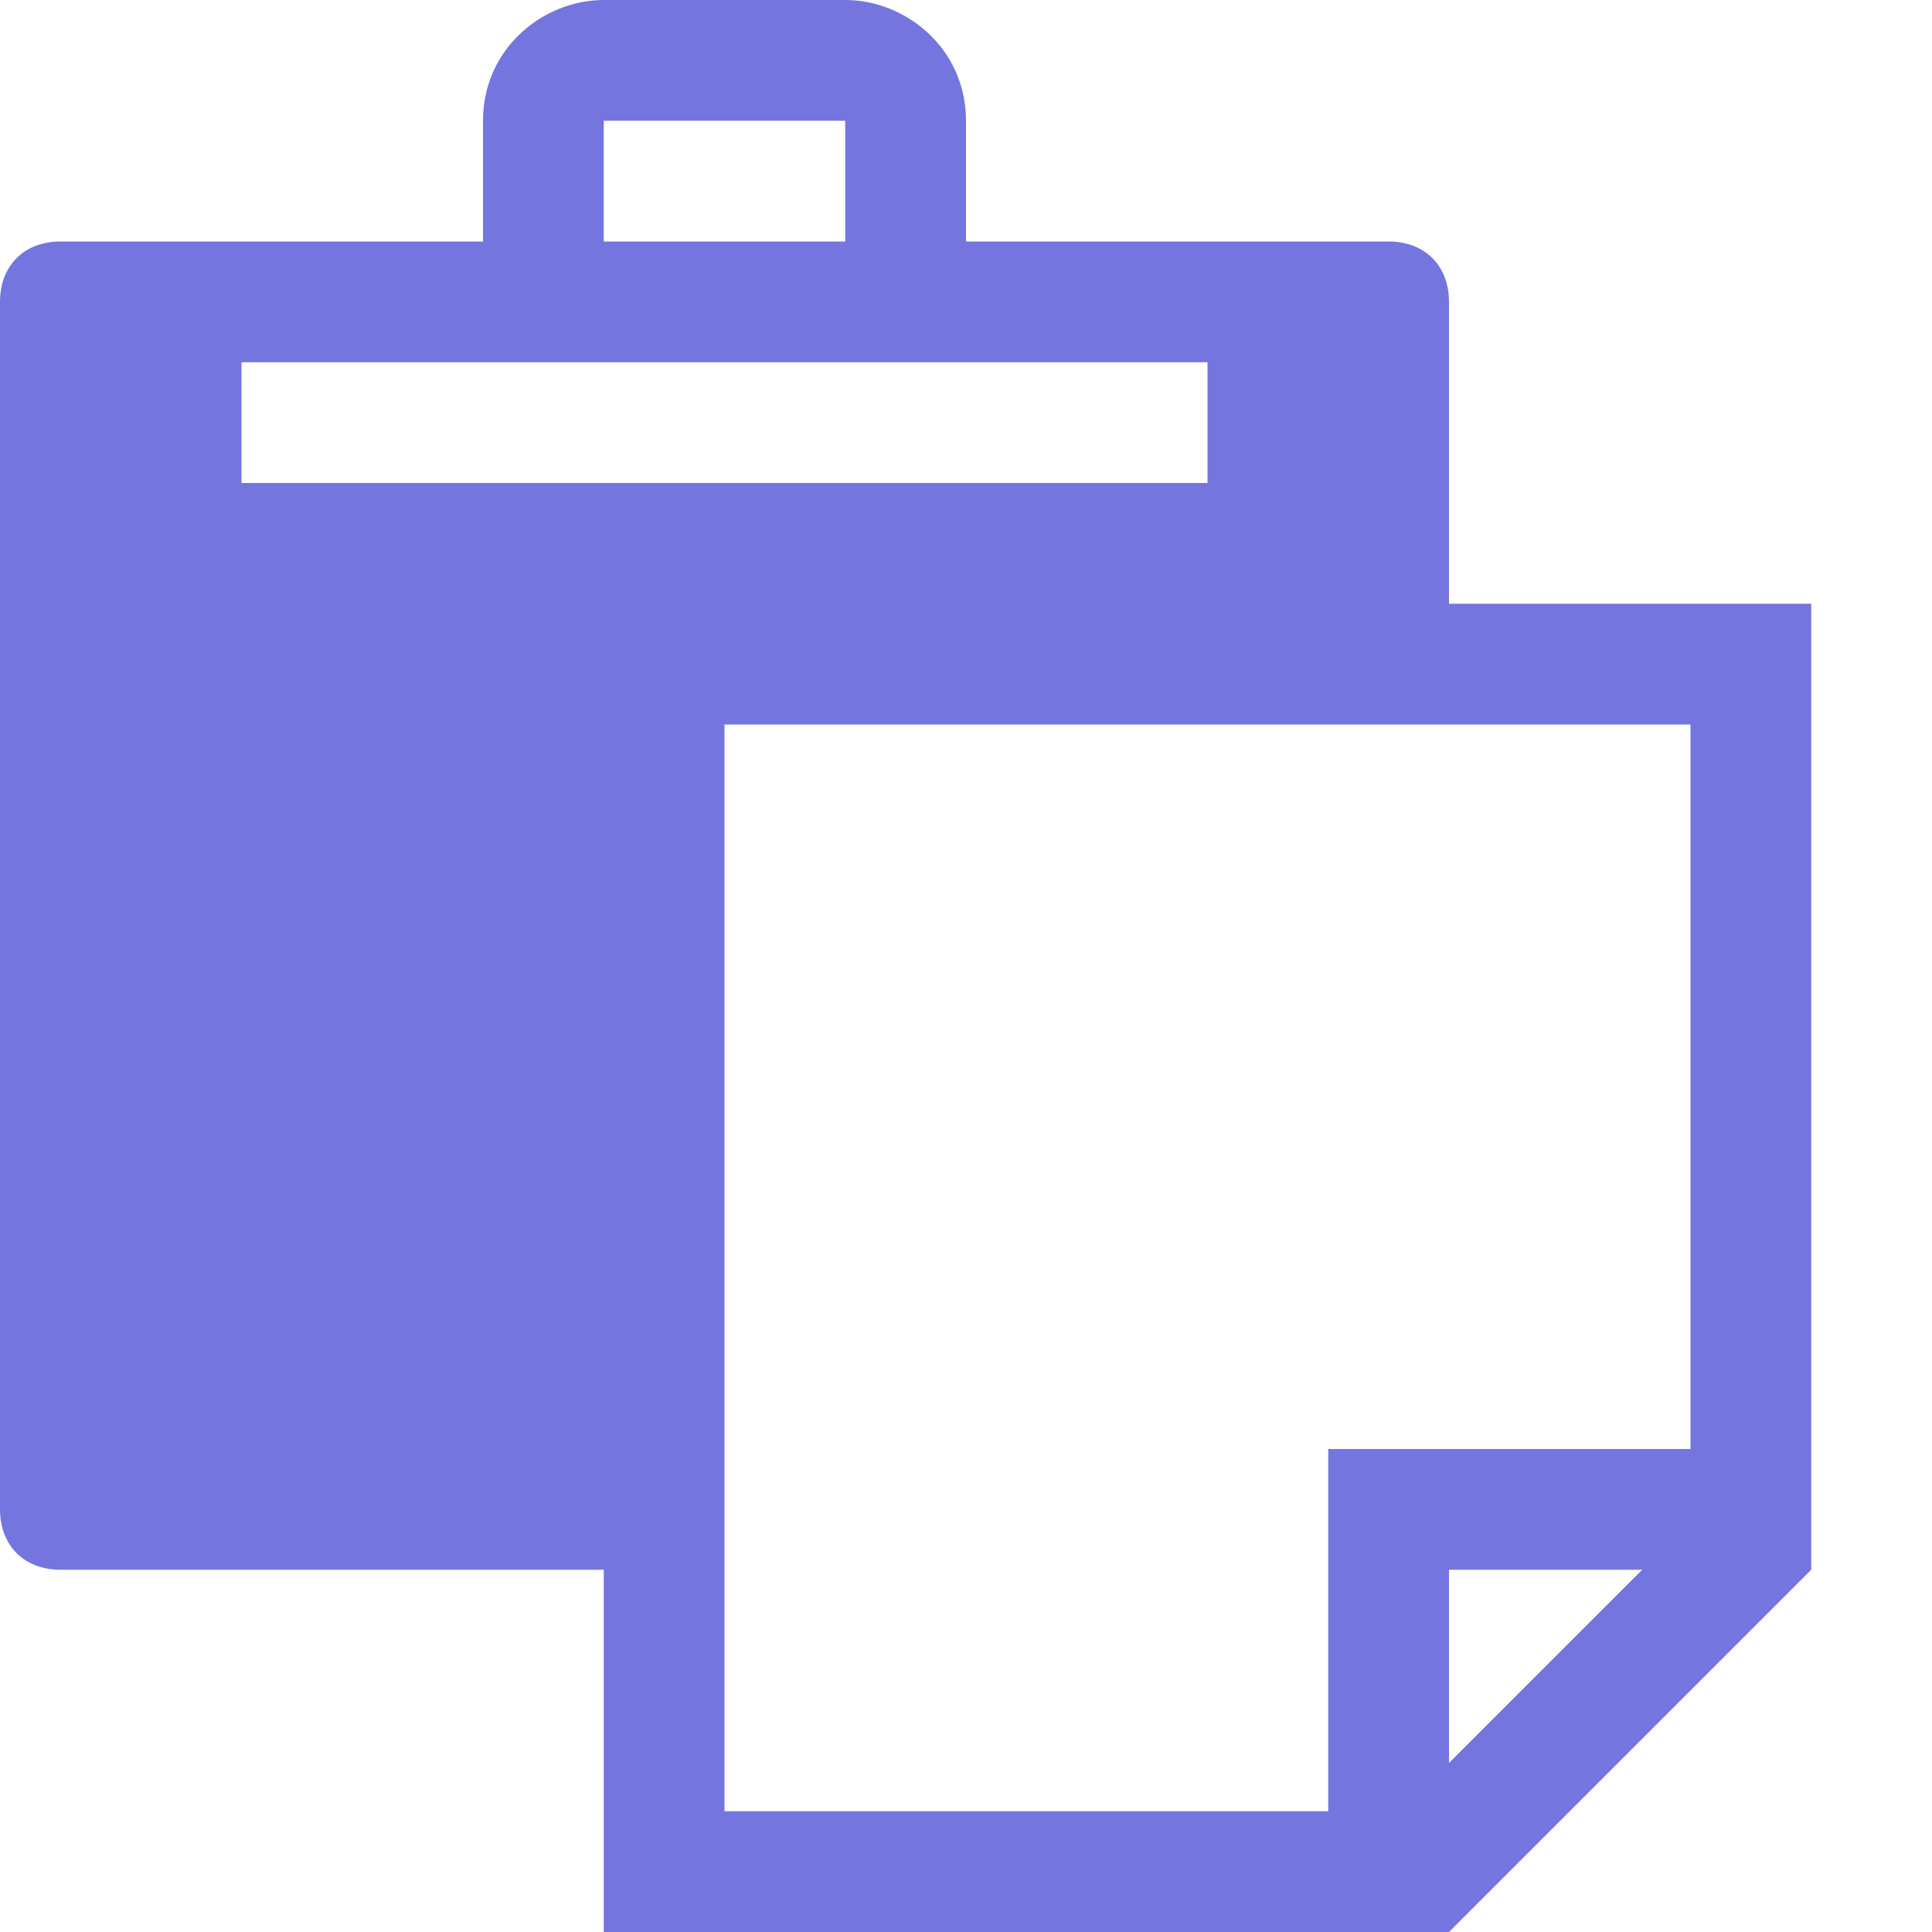
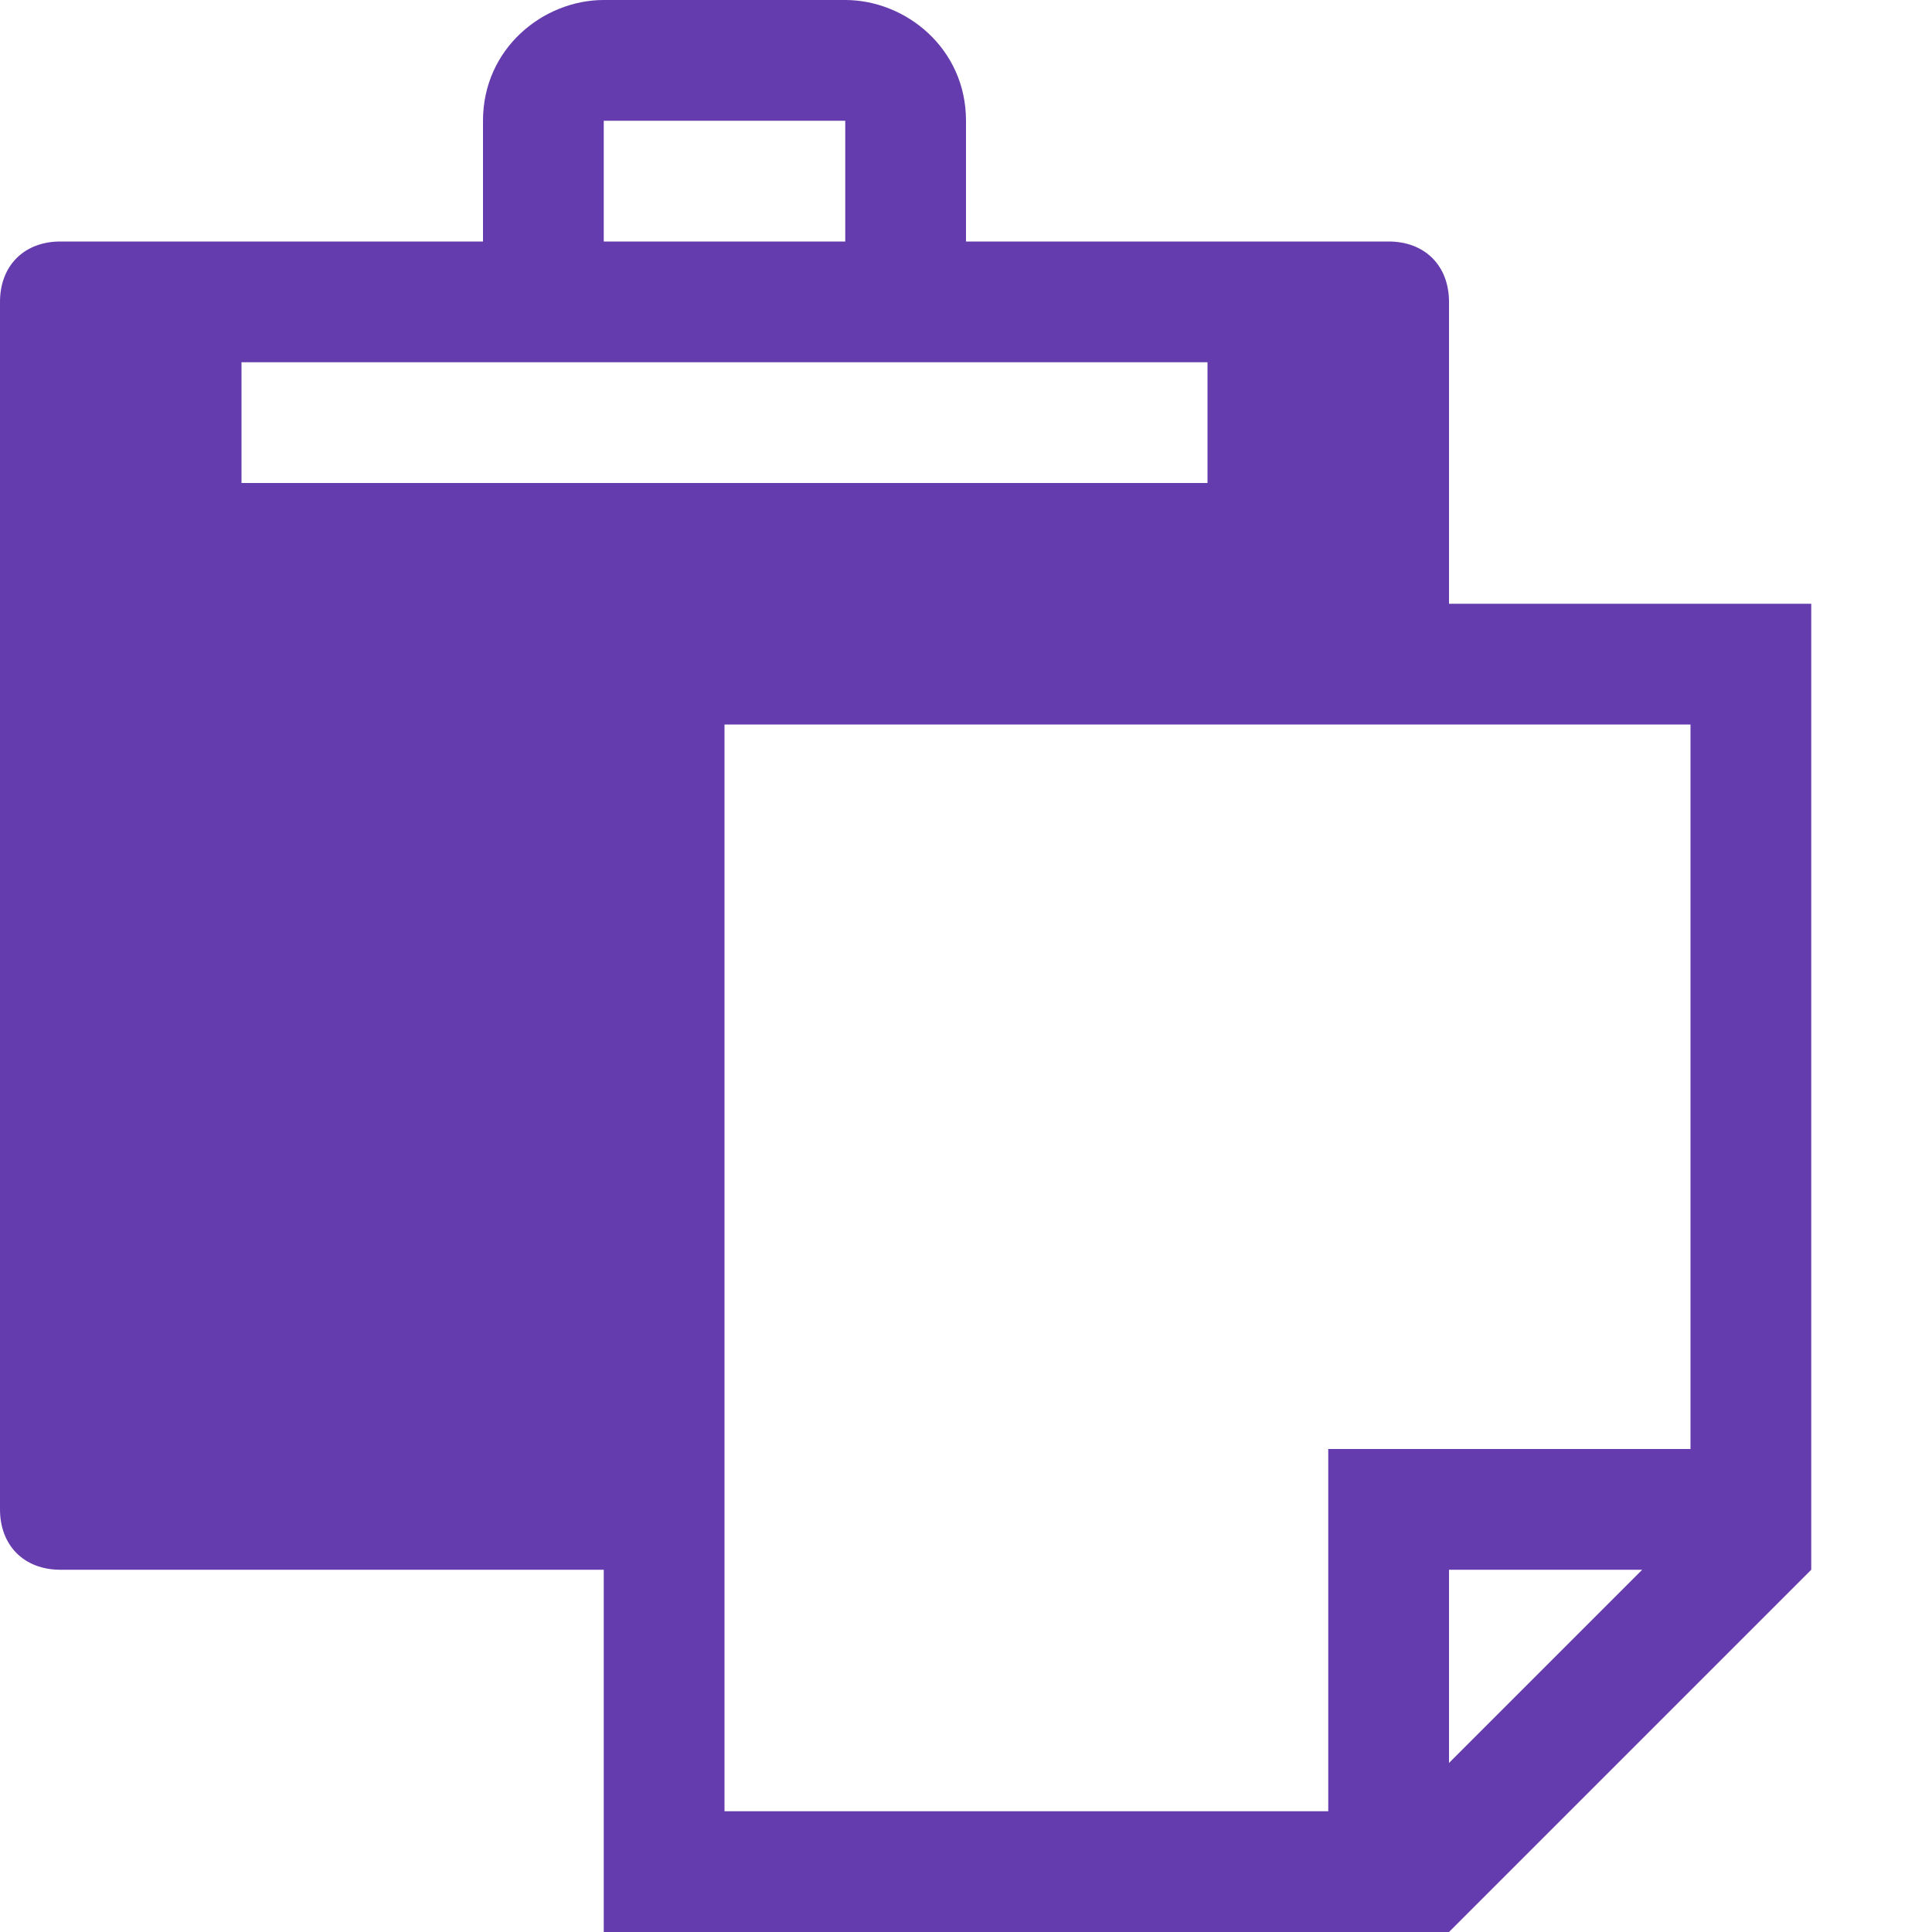
<svg xmlns="http://www.w3.org/2000/svg" width="16" height="16" viewBox="0 0 16 16" preserveAspectRatio="xMinYMid meet" overflow="visible">
-   <path d="M12 5V2.5c0-.3-.2-.5-.5-.5H8V1c0-.6-.5-1-1-1H5c-.5 0-1 .4-1 1v1H.5c-.3 0-.5.2-.5.5v10c0 .3.2.5.5.5H5v3h7l3-3V5h-3zM5 1h2v1H5V1zM2 3h8v1H2V3zm10 11.6V13h1.6L12 14.6zm2-2.6h-3v3H6V6h8v6z" fill="#7575E0" />
+   <path d="M12 5V2.5c0-.3-.2-.5-.5-.5H8V1c0-.6-.5-1-1-1H5c-.5 0-1 .4-1 1v1H.5c-.3 0-.5.2-.5.5v10c0 .3.2.5.5.5H5v3h7l3-3V5h-3zM5 1h2v1H5V1zM2 3h8v1H2V3zm10 11.6V13h1.6L12 14.6zm2-2.6h-3v3H6V6h8v6z" fill="#653cae" />
</svg>
